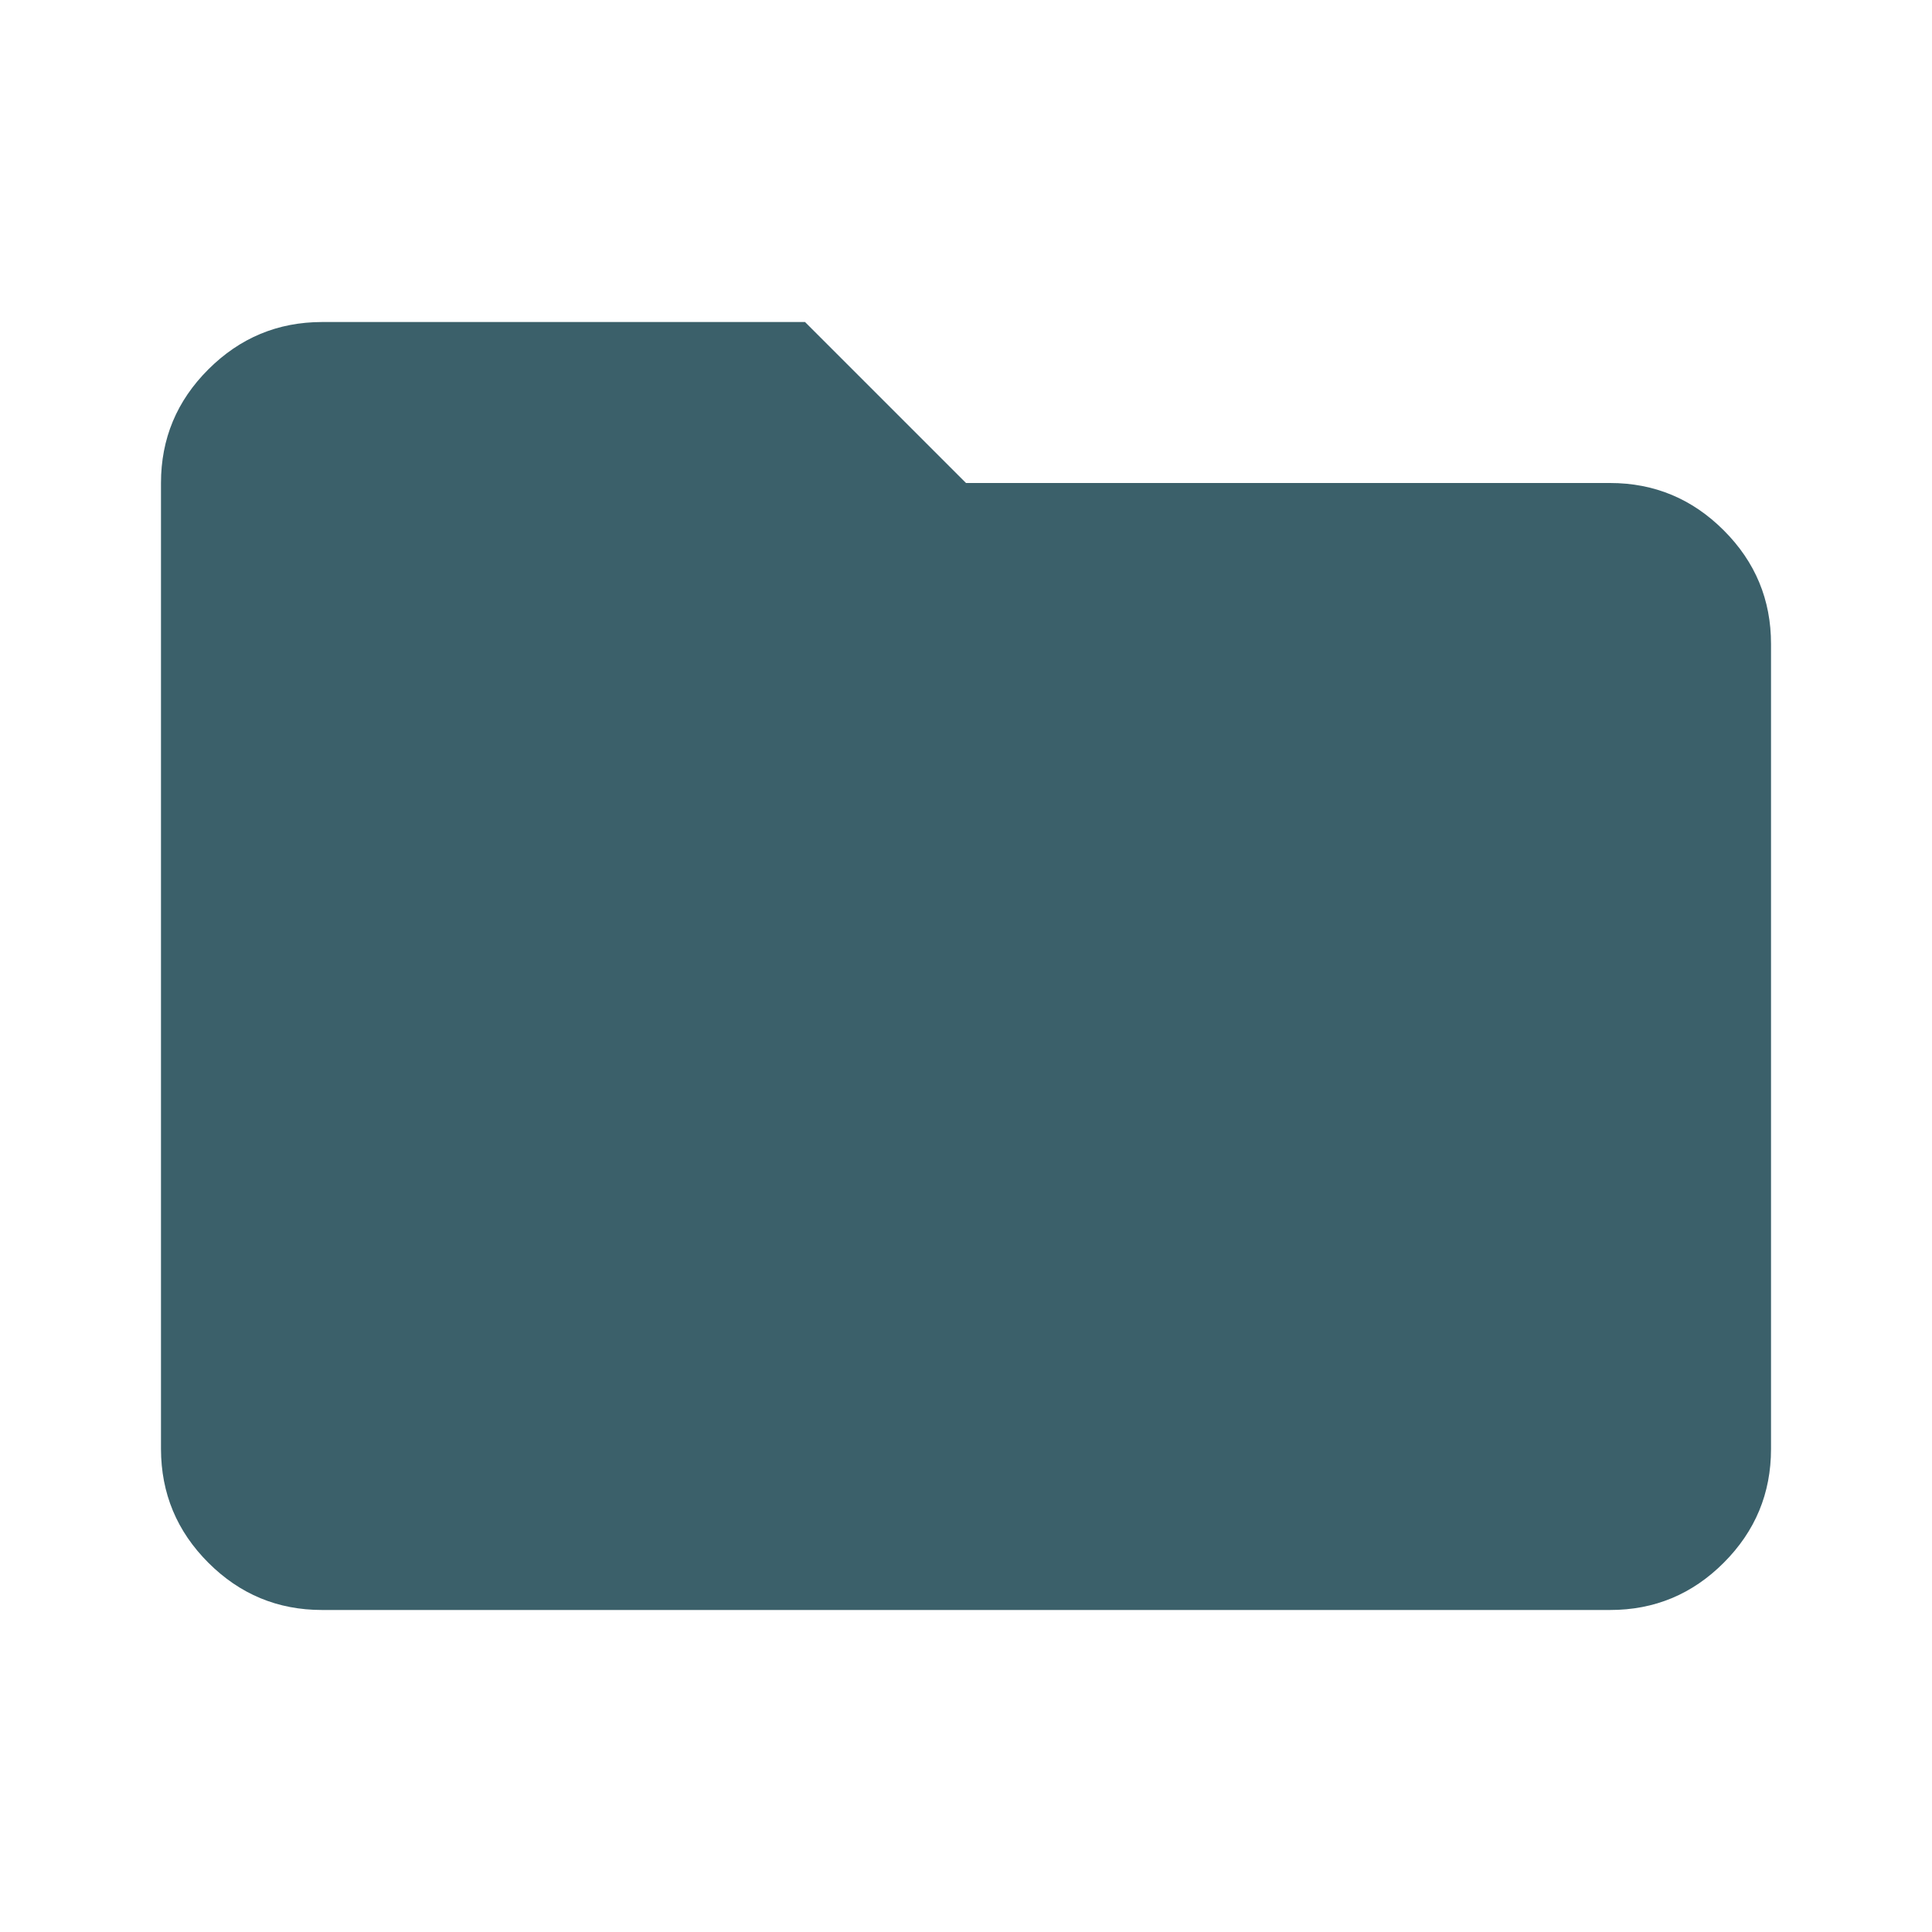
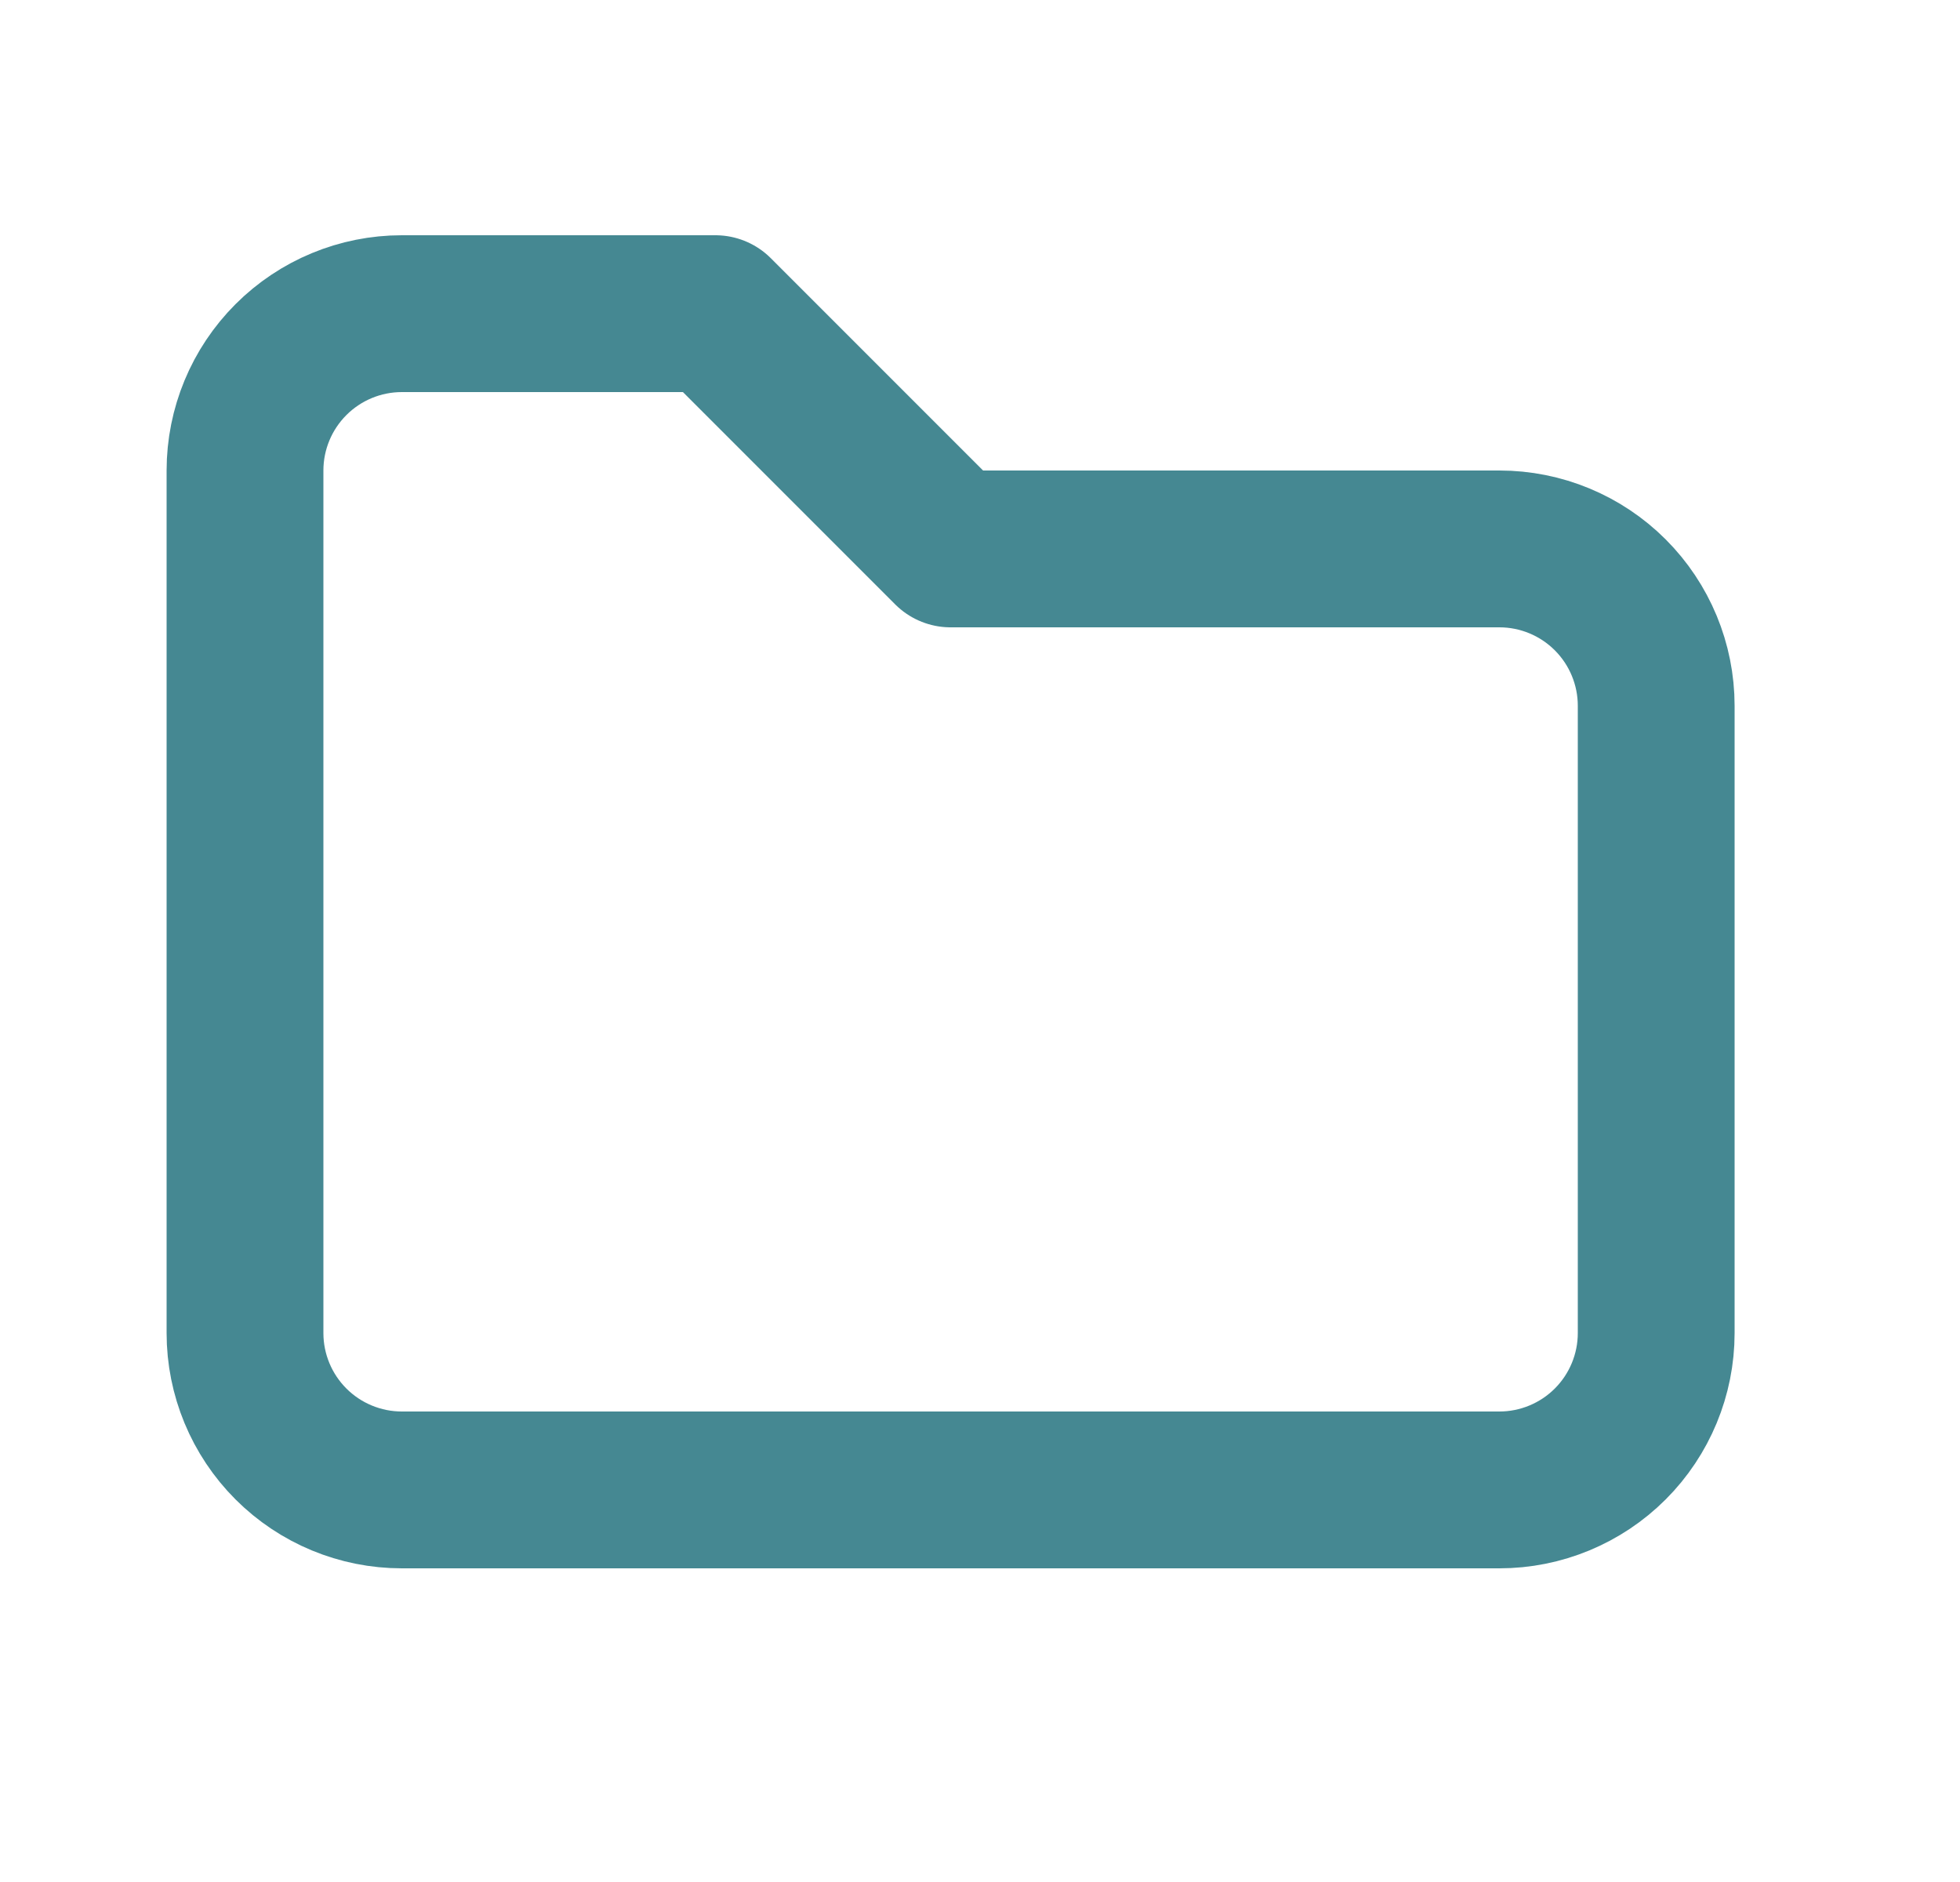
- <svg xmlns="http://www.w3.org/2000/svg" width="40" height="40" viewBox="0 0 40 40" fill="none">
-   <path d="M6.667 33.333C5.75 33.333 4.966 33.007 4.314 32.355C3.661 31.703 3.335 30.918 3.333 30V10C3.333 9.083 3.66 8.299 4.314 7.647C4.967 6.995 5.751 6.668 6.667 6.667H16.667L20 10H33.334C34.25 10 35.035 10.327 35.688 10.98C36.342 11.633 36.668 12.418 36.667 13.333V30C36.667 30.917 36.341 31.702 35.688 32.355C35.036 33.008 34.251 33.334 33.334 33.333H6.667Z" fill="#3B606A" />
+ <svg xmlns="http://www.w3.org/2000/svg" width="25" height="24" viewBox="0 0 25 24" fill="none">
+   <path d="M5.125 4H9.125L12.125 7H19.125C19.655 7 20.164 7.211 20.539 7.586C20.914 7.961 21.125 8.47 21.125 9V17C21.125 17.53 20.914 18.039 20.539 18.414C20.164 18.789 19.655 19 19.125 19H5.125C4.595 19 4.086 18.789 3.711 18.414C3.336 18.039 3.125 17.53 3.125 17V6C3.125 5.47 3.336 4.961 3.711 4.586C4.086 4.211 4.595 4 5.125 4Z" stroke="#458892" stroke-width="2" stroke-linecap="round" stroke-linejoin="round" />
</svg>
